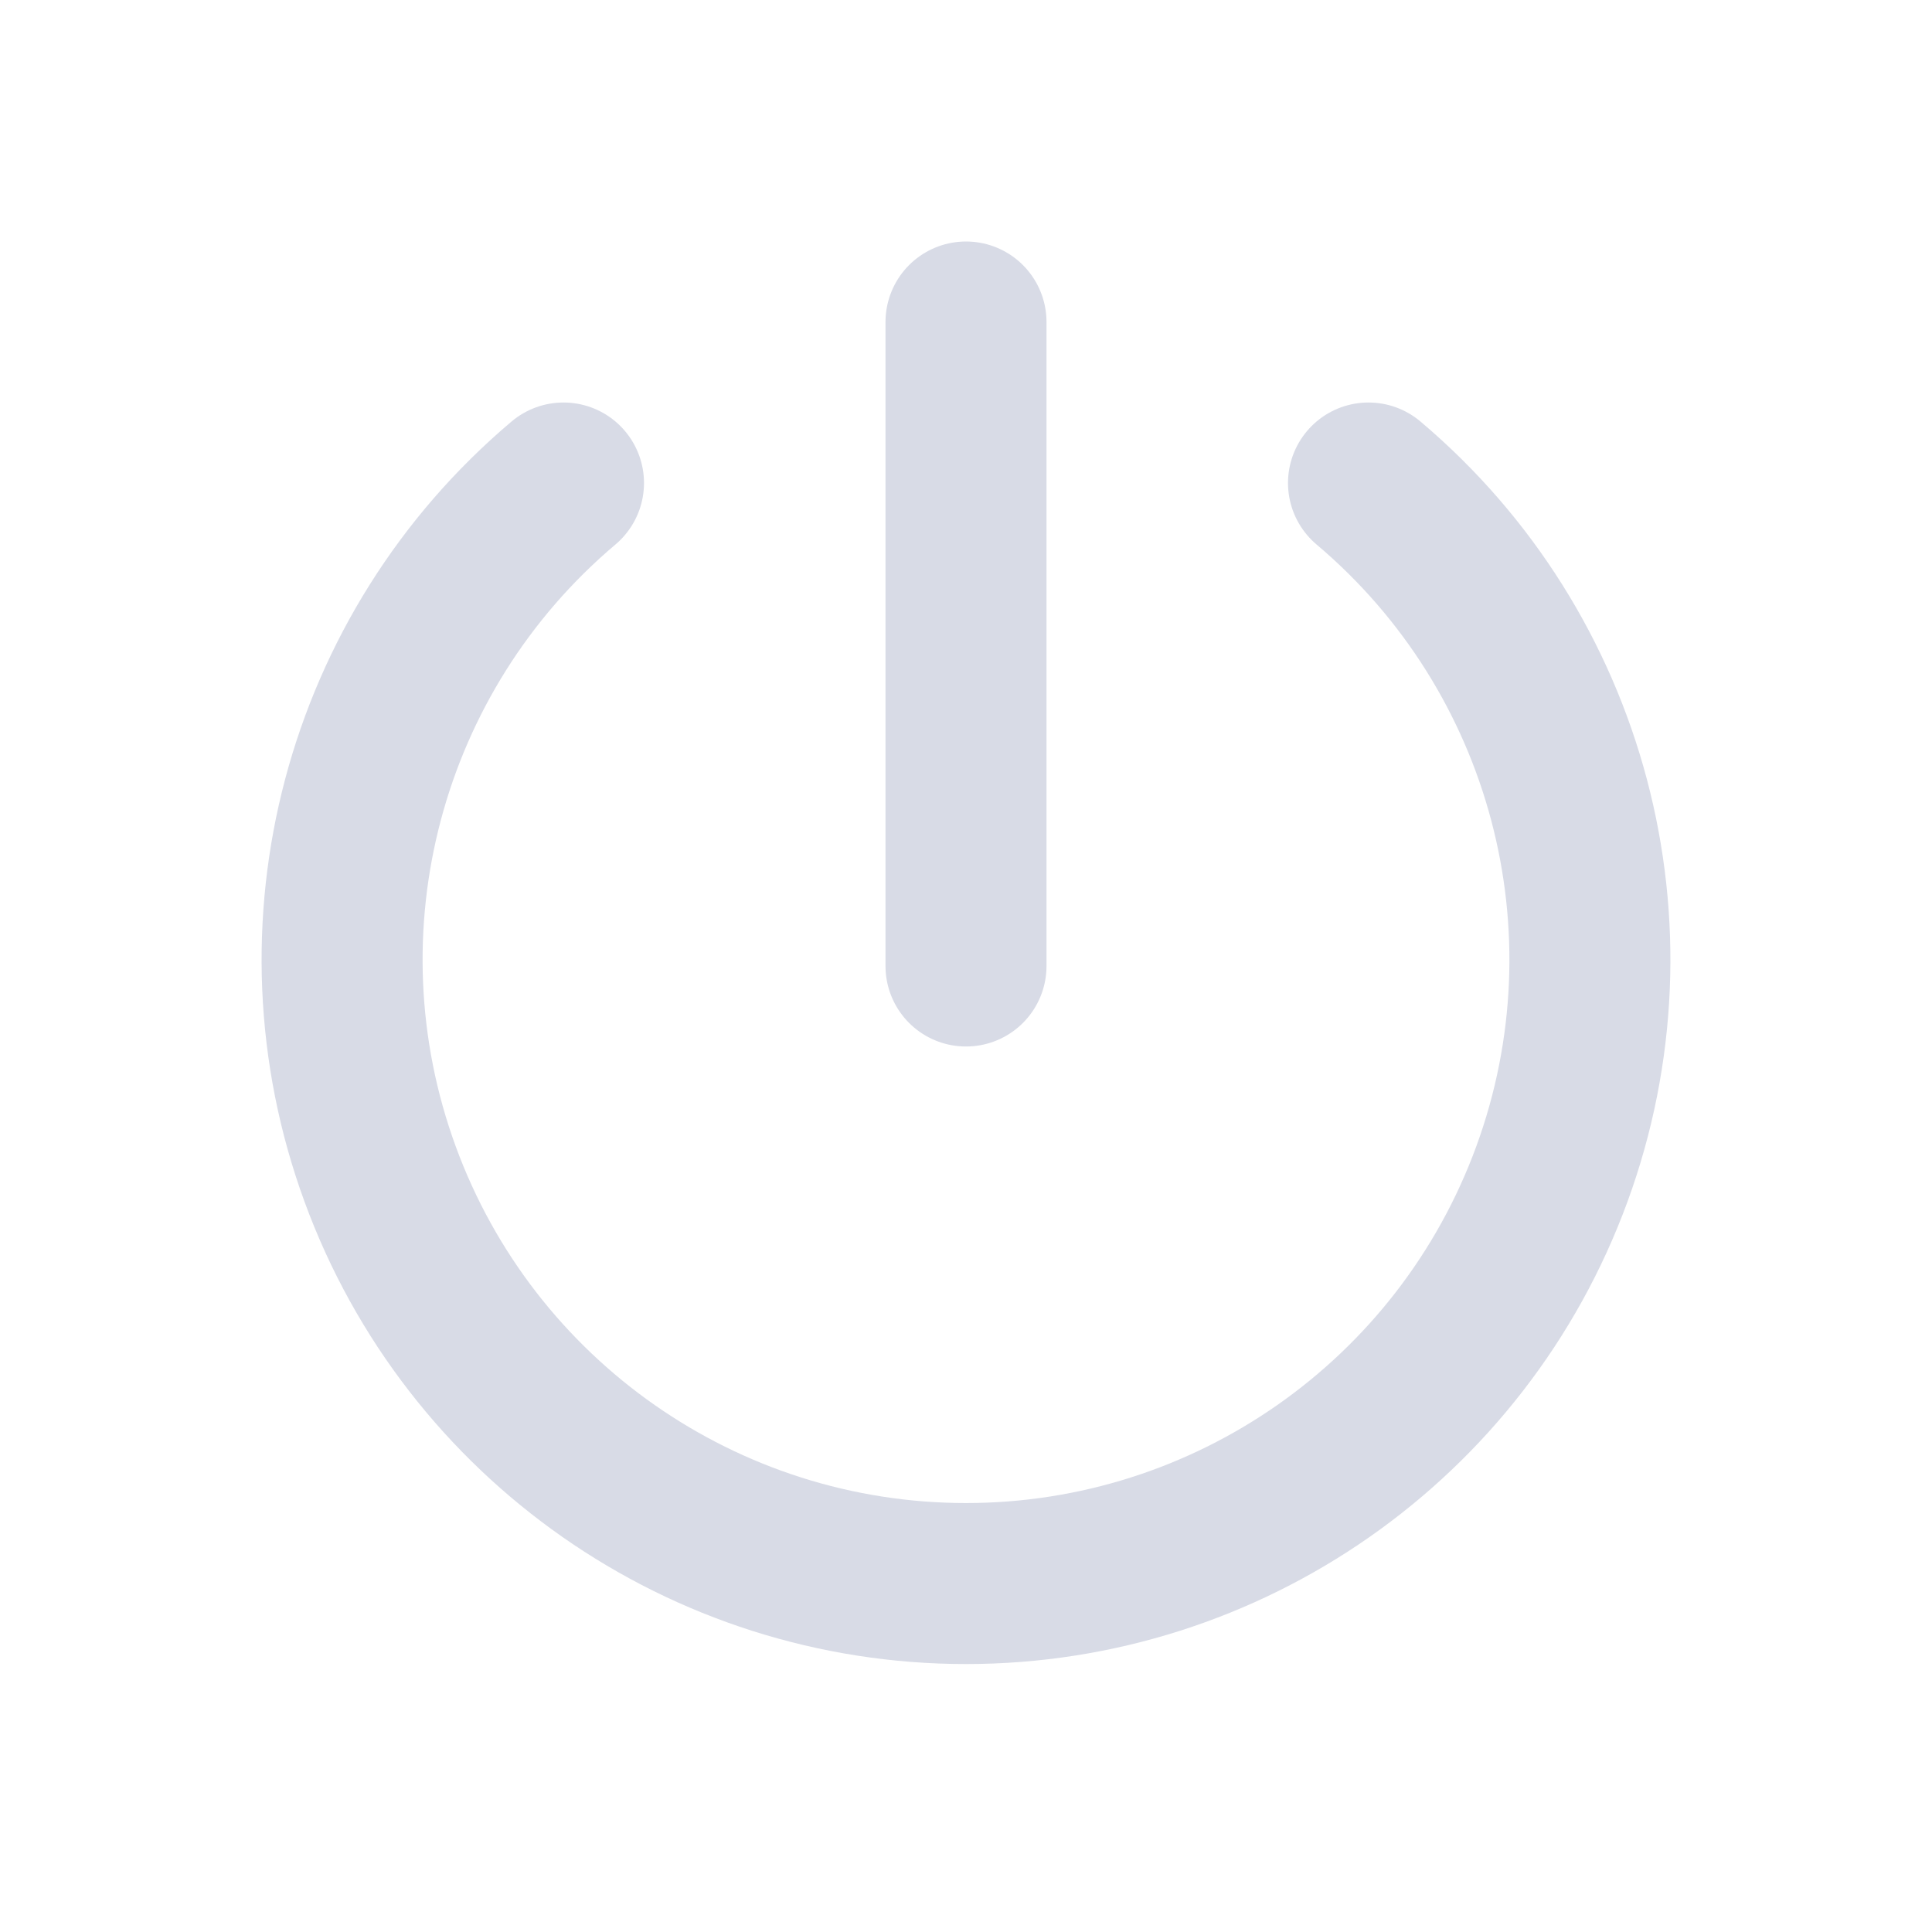
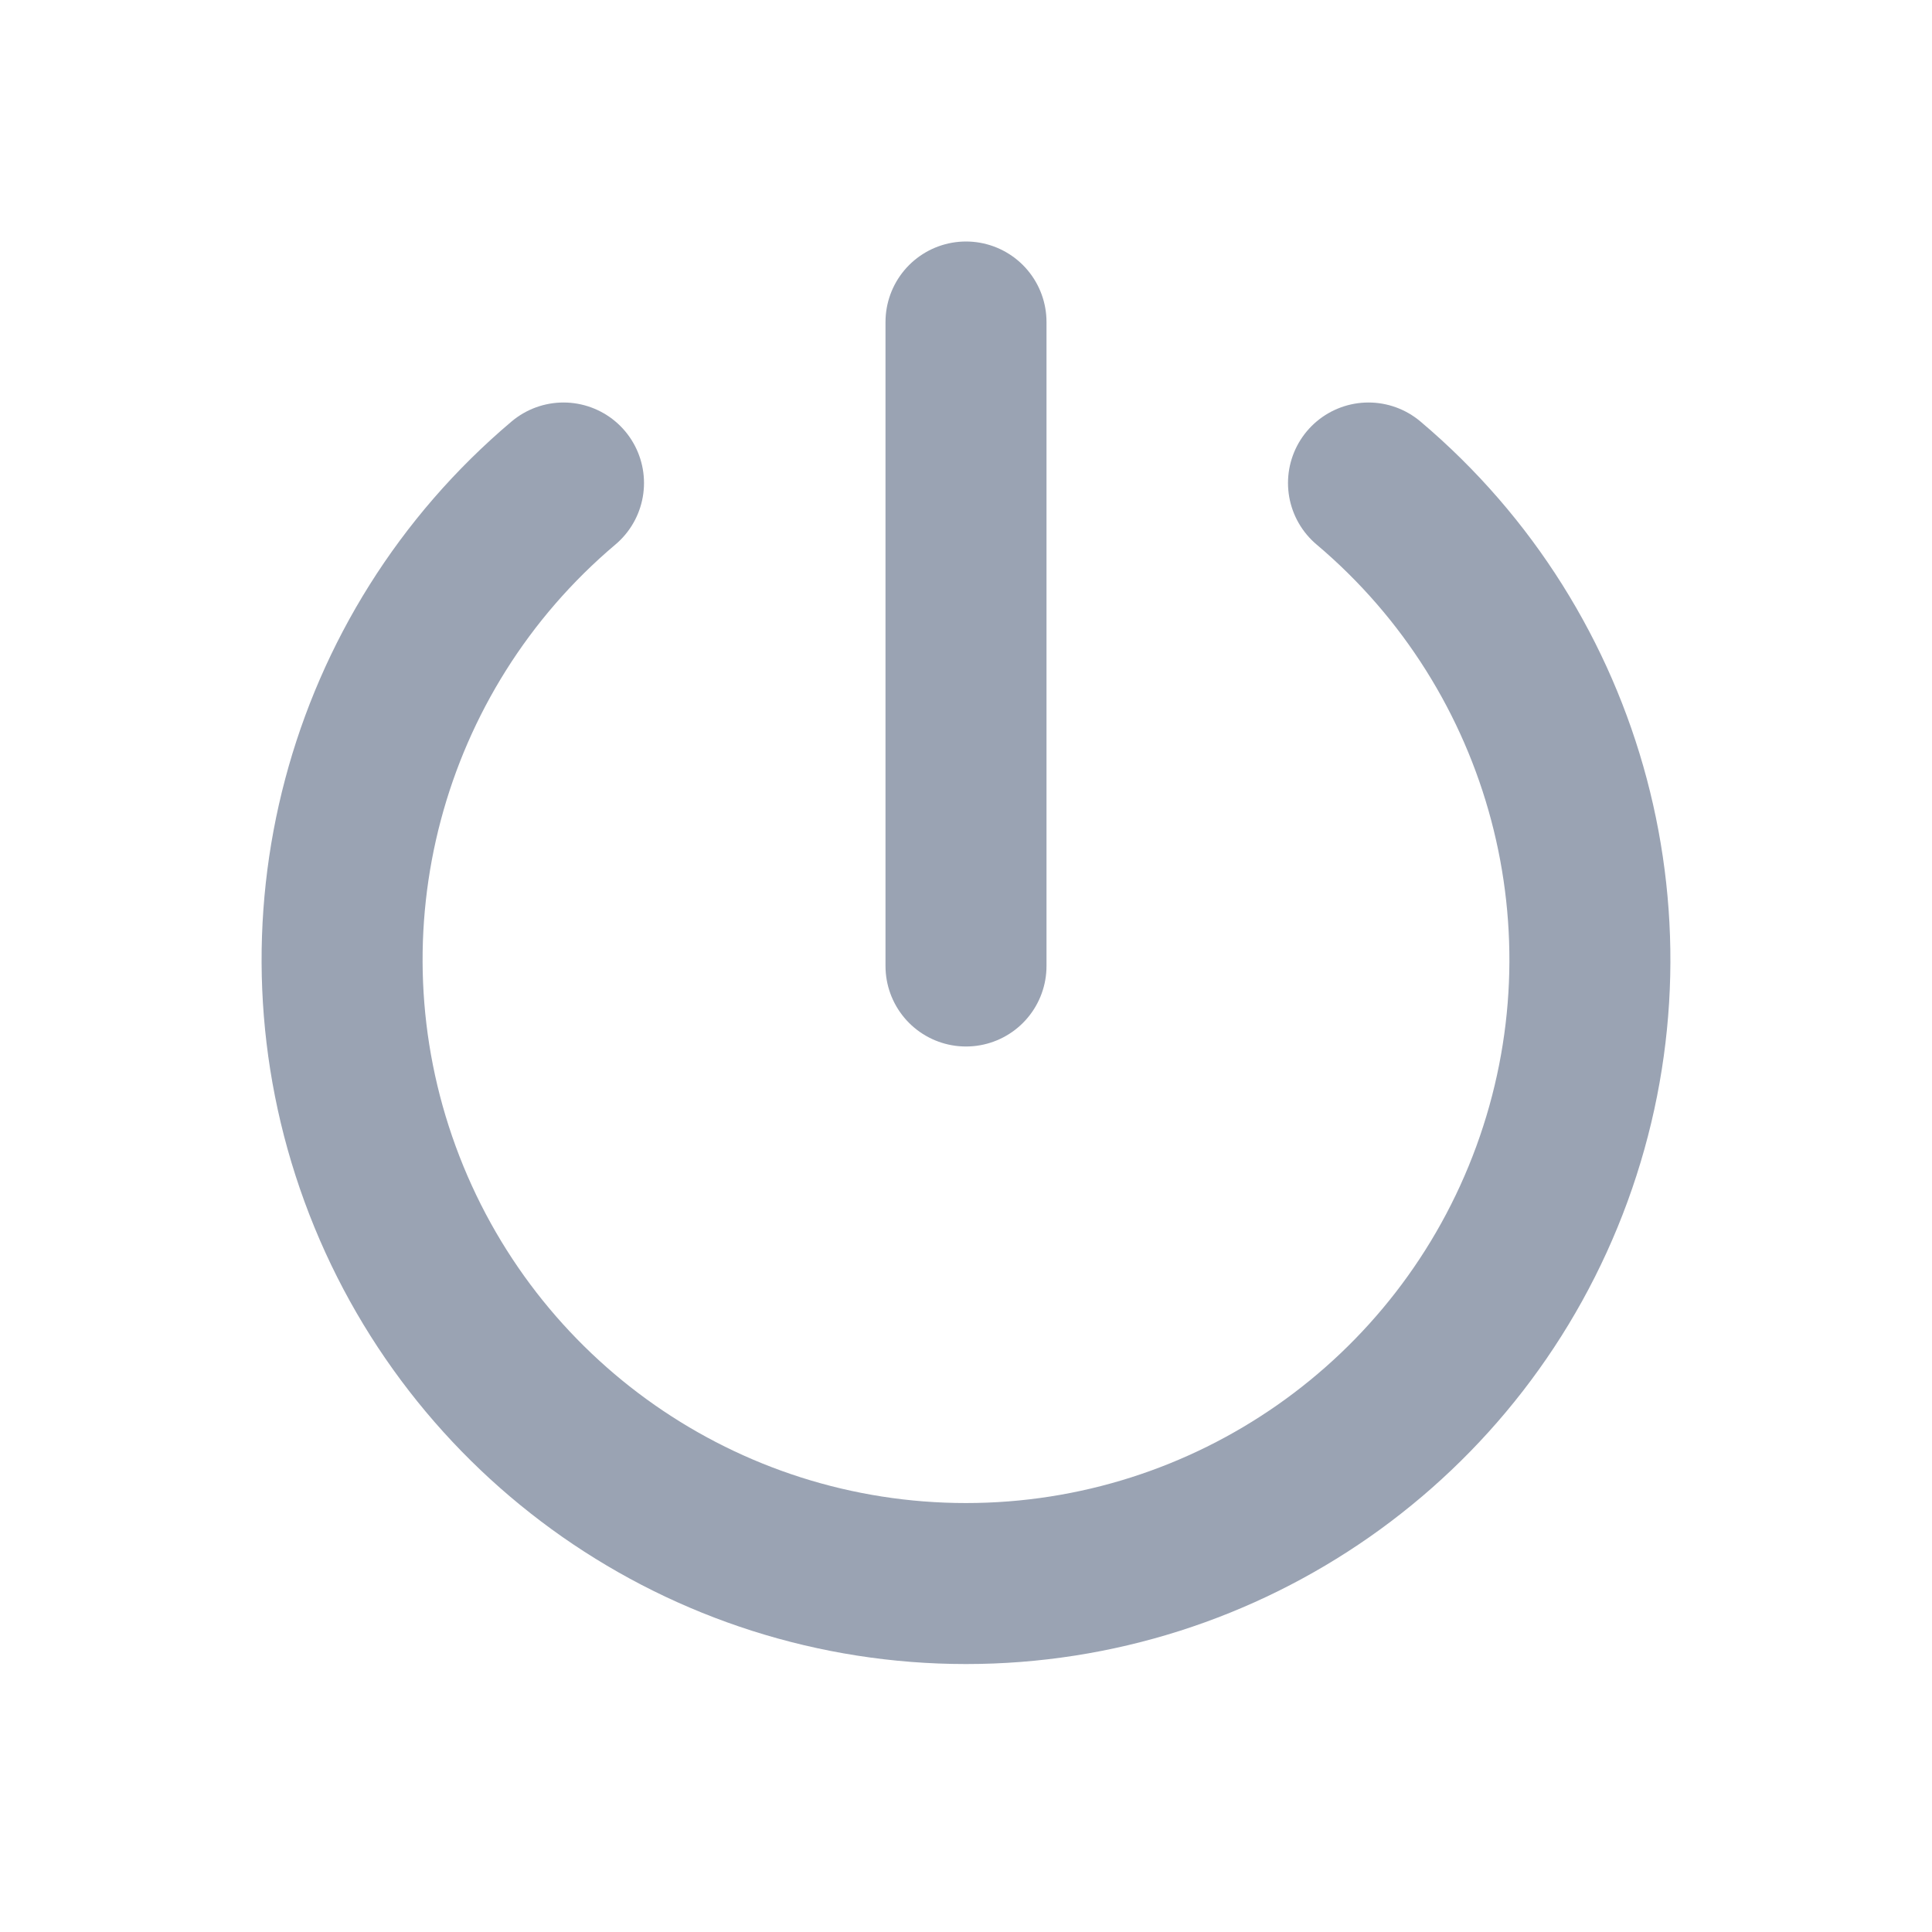
- <svg xmlns="http://www.w3.org/2000/svg" width="24" height="24" viewBox="0 0 24 24" fill="none" stroke="#d8dbe6" stroke-width="2" stroke-linecap="round" stroke-linejoin="round">
+ <svg xmlns="http://www.w3.org/2000/svg" width="24" height="24" viewBox="0 0 24 24" fill="none" stroke="#9aa3b3" stroke-width="2" stroke-linecap="round" stroke-linejoin="round">
  <path d="M7 6a7.75 7.75 0 1 0 10 0" />
  <path d="M12 4l0 8" />
</svg>
